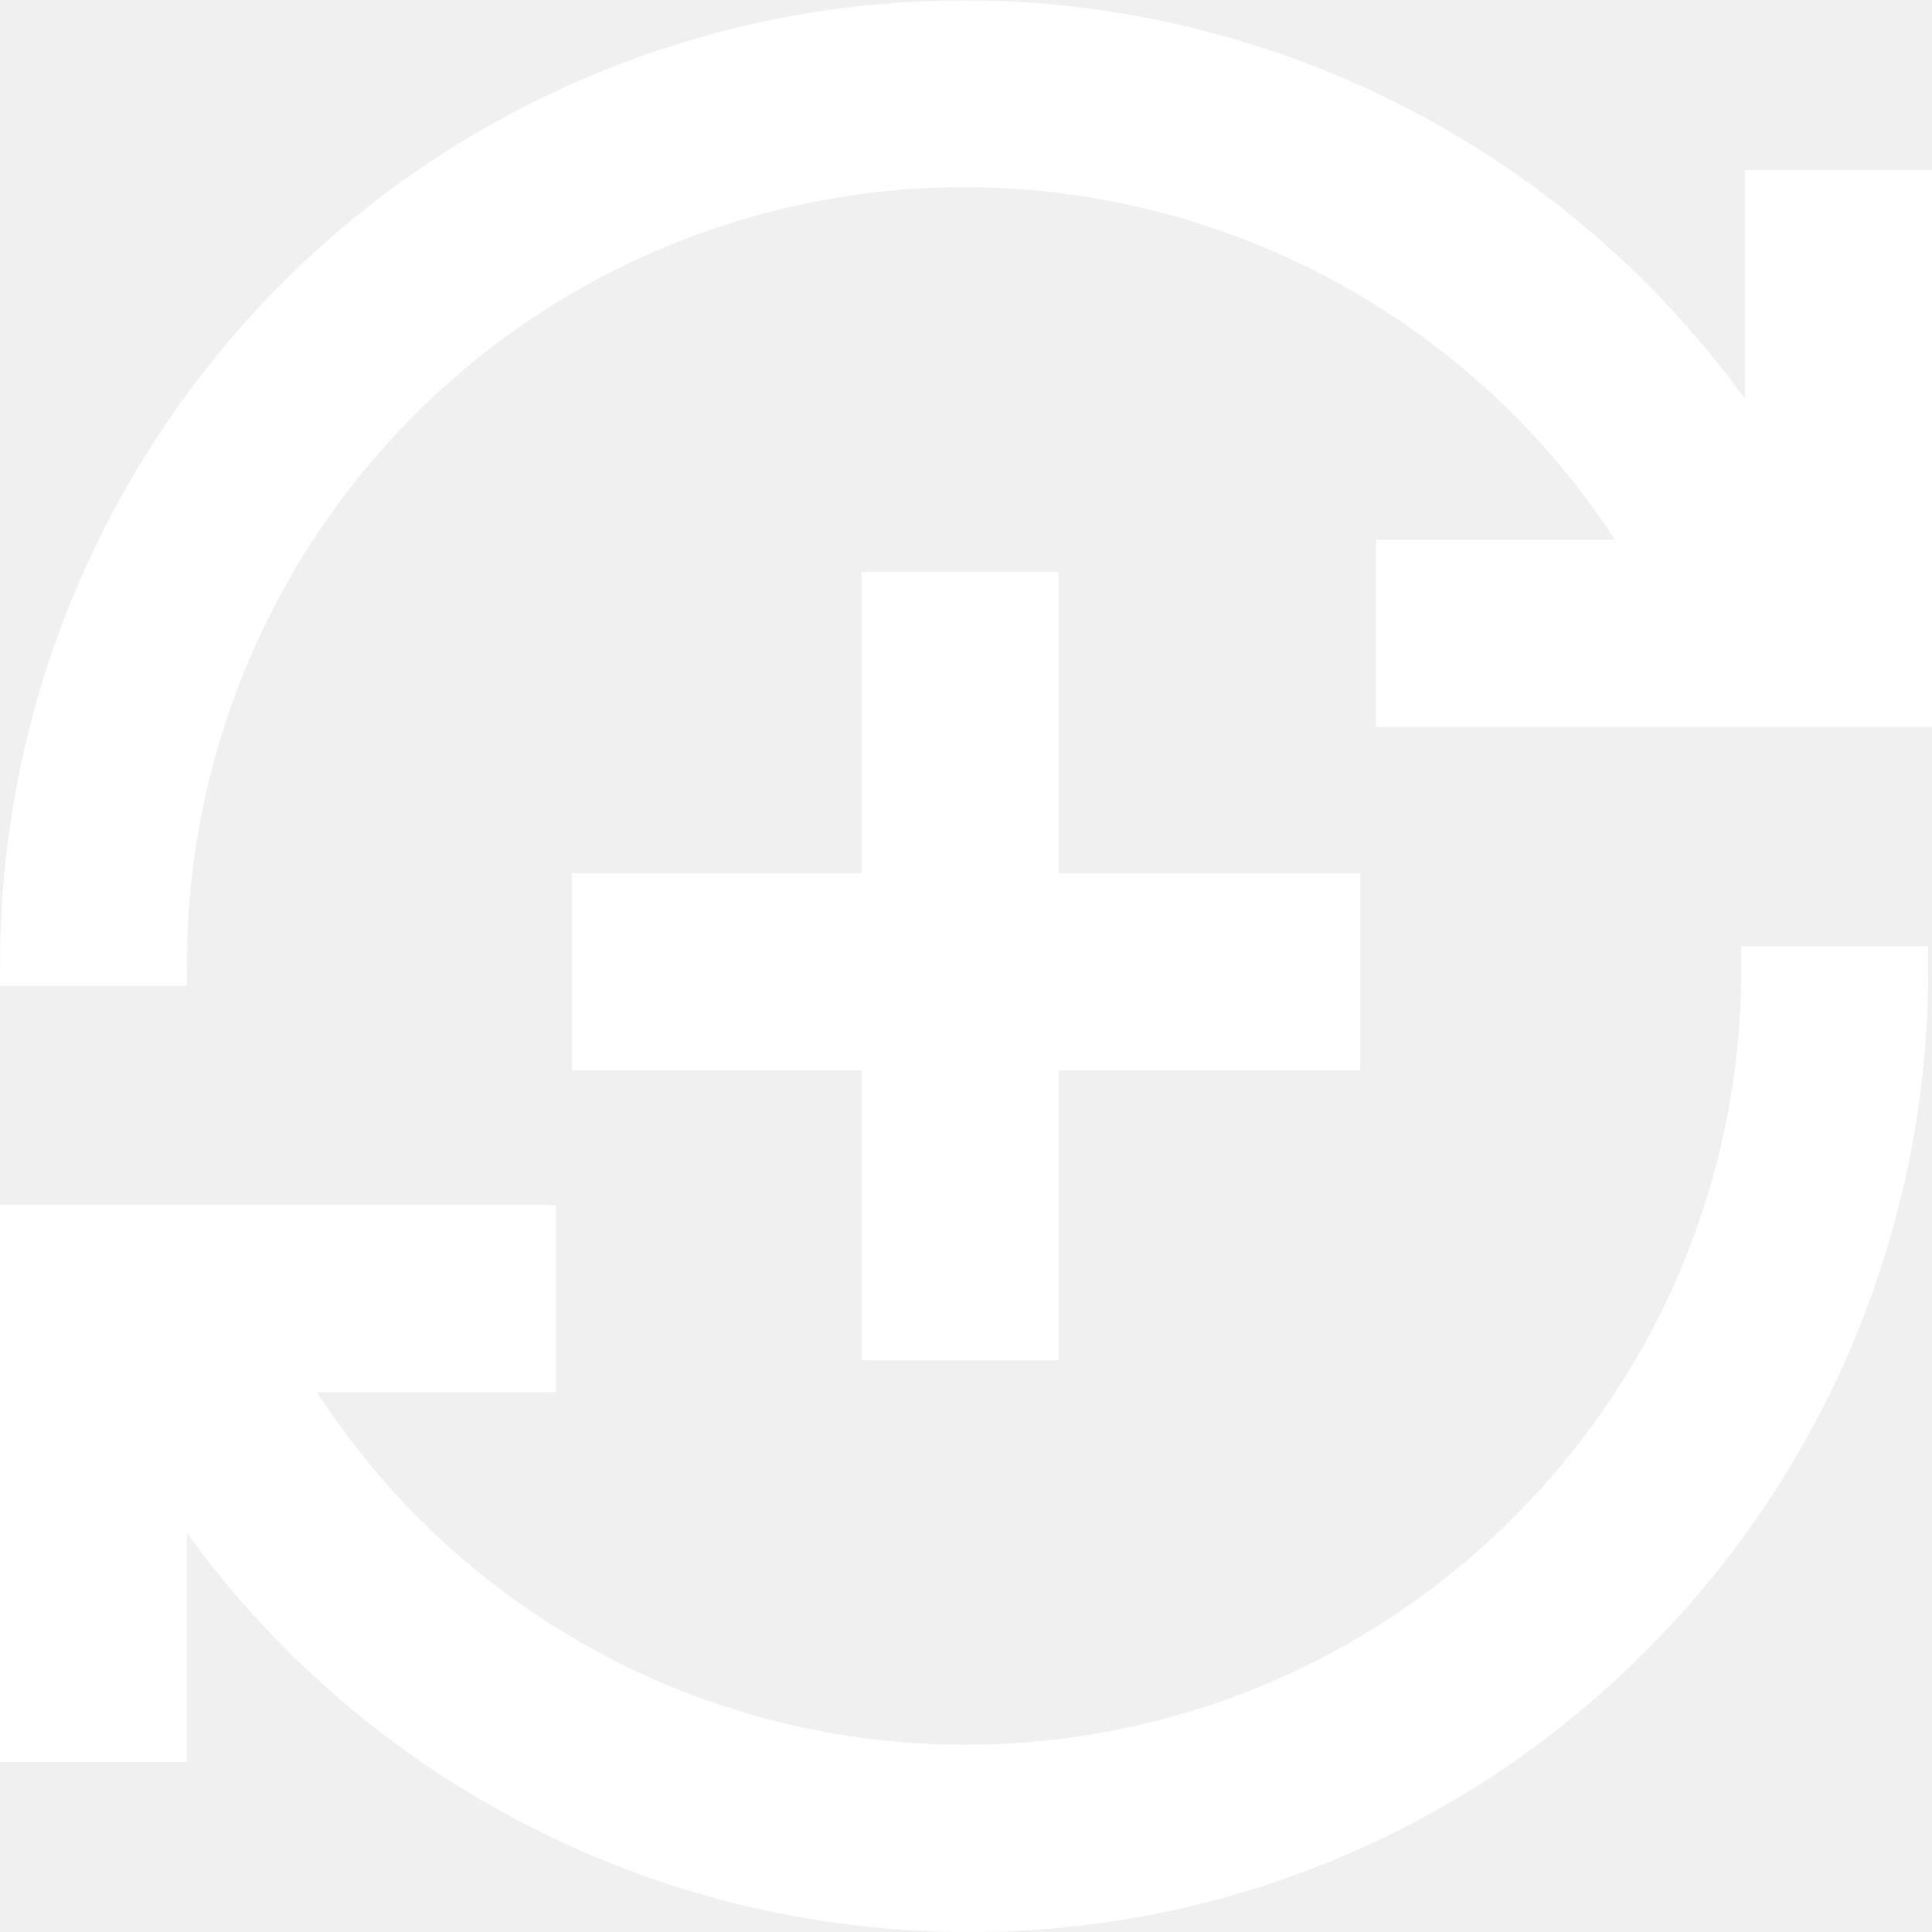
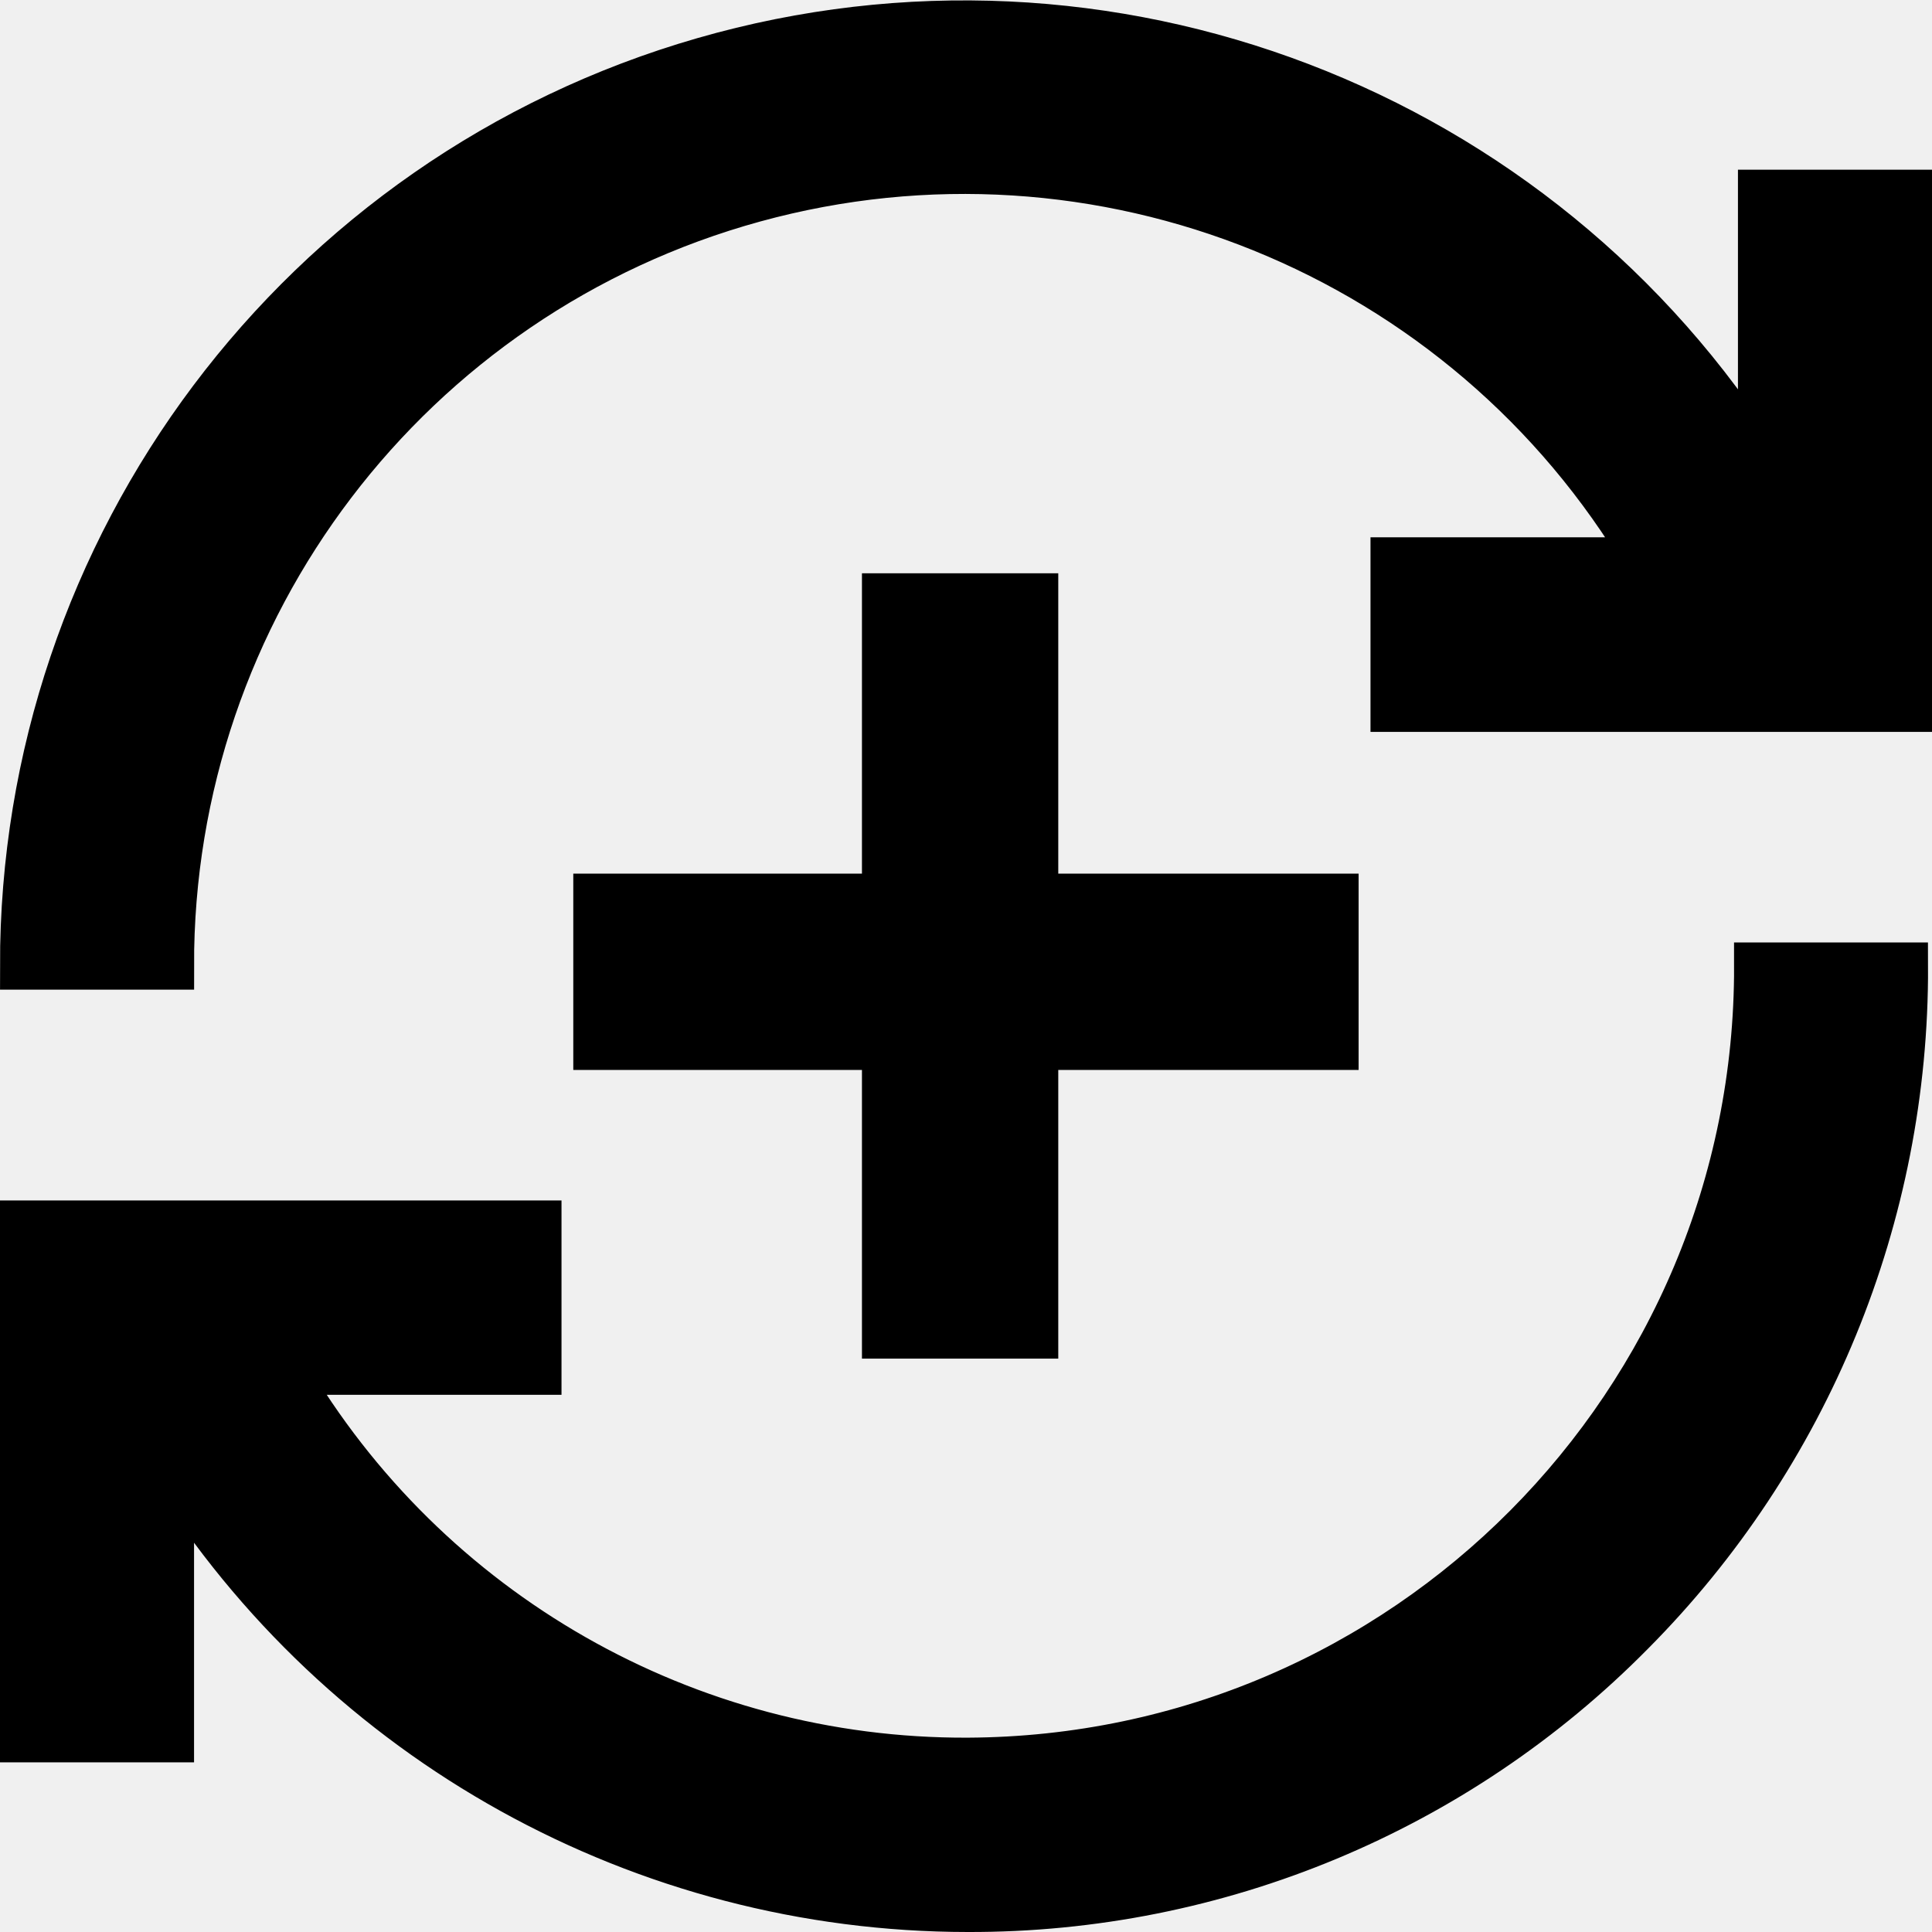
- <svg xmlns="http://www.w3.org/2000/svg" width="24.5" height="24.5" viewBox="0 0 24.5 24.5">
-   <g id="Group_605" data-name="Group 605" transform="translate(738.25 0.25)">
-     <g id="buy_1_" data-name="buy (1)" transform="translate(-738 0)">
+ <svg xmlns="http://www.w3.org/2000/svg" width="20.5" height="20.5" viewBox="0 0 20.5 20.5">
+   <g id="Group_605" data-name="Group 605" transform="translate(0.25 0.25)">
+     <g id="buy_1_" data-name="buy (1)">
      <g id="Group_606" data-name="Group 606">
        <g id="Group_605-2" data-name="Group 605">
-           <path id="Path_383" data-name="Path 383" d="M12.023,266.125a10.033,10.033,0,0,1-8.7-4.969H6.55v-1.875H0v6.563H1.871v-3.472A11.98,11.98,0,0,0,12.023,268a11.817,11.817,0,0,0,8.447-3.517A11.965,11.965,0,0,0,23.953,256H22.082A10.1,10.1,0,0,1,12.023,266.125Z" transform="translate(0 -244)" fill="#fff" stroke="#fff" stroke-width="0.5" />
-           <path id="Path_384" data-name="Path 384" d="M22.129,2.655V6.127A11.977,11.977,0,0,0,0,12.5H1.871A10.105,10.105,0,0,1,20.679,7.343H17.45V9.218H24V2.655Z" transform="translate(0 -0.499)" fill="#fff" stroke="#fff" stroke-width="0.5" />
+           <path id="Path_383" data-name="Path 383" d="M10.019,264.438A8.361,8.361,0,0,1,2.767,260.3H5.458v-1.562H0V264.2H1.559V261.31a9.984,9.984,0,0,0,8.46,4.69,9.847,9.847,0,0,0,7.039-2.931,9.971,9.971,0,0,0,2.9-7.069H18.4A8.419,8.419,0,0,1,10.019,264.438Z" transform="translate(0 -246)" fill="currentColor" stroke="currentColor" stroke-width="0.5" />
+           <path id="Path_384" data-name="Path 384" d="M18.441,2.3V5.189A9.981,9.981,0,0,0,0,10.5H1.559A8.421,8.421,0,0,1,17.233,6.2H14.542V7.765H20V2.3Z" transform="translate(0 -0.499)" fill="currentColor" stroke="currentColor" stroke-width="0.5" />
        </g>
      </g>
    </g>
-     <g id="Group_607" data-name="Group 607" transform="translate(1.27 1.294)">
-       <g id="Union_1" data-name="Union 1" transform="translate(-732.27 5.706)" fill="#fff">
-         <path d="M 5.926 9.75 L 3.926 9.75 L 3.926 6.324 L 3.926 6.074 L 3.676 6.074 L 0.25 6.074 L 0.25 4.074 L 3.676 4.074 L 3.926 4.074 L 3.926 3.824 L 3.926 0.25 L 5.926 0.25 L 5.926 3.824 L 5.926 4.074 L 6.176 4.074 L 9.75 4.074 L 9.75 6.074 L 6.176 6.074 L 5.926 6.074 L 5.926 6.324 L 5.926 9.75 Z" stroke="none" />
-         <path d="M 5.676 9.5 L 5.676 6.324 L 5.676 5.824 L 6.176 5.824 L 9.5 5.824 L 9.5 4.324 L 6.176 4.324 L 5.676 4.324 L 5.676 3.824 L 5.676 0.5 L 4.176 0.5 L 4.176 3.824 L 4.176 4.324 L 3.676 4.324 L 0.5 4.324 L 0.5 5.824 L 3.676 5.824 L 4.176 5.824 L 4.176 6.324 L 4.176 9.5 L 5.676 9.5 M 6.176 10 L 3.676 10 L 3.676 6.324 L 0 6.324 L 0 3.824 L 3.676 3.824 L 3.676 0 L 6.176 0 L 6.176 3.824 L 10 3.824 L 10 6.324 L 6.176 6.324 L 6.176 10 Z" stroke="none" fill="#fff" />
+     <g id="Group_607" data-name="Group 607" transform="translate(5.833 5.833)">
+       <g id="Union_1" data-name="Union 1" fill="currentColor">
+         <path d="M 4.896 8.083 L 3.313 8.083 L 3.313 5.27 L 3.313 5.02 L 3.063 5.02 L 0.25 5.02 L 0.25 3.437 L 3.063 3.437 L 3.313 3.437 L 3.313 3.187 L 3.313 0.25 L 4.896 0.25 L 4.896 3.187 L 4.896 3.437 L 5.146 3.437 L 8.083 3.437 L 8.083 5.02 L 5.146 5.02 L 4.896 5.02 L 4.896 5.27 L 4.896 8.083 Z" stroke="none" />
+         <path d="M 4.646 7.833 L 4.646 5.27 L 4.646 4.77 L 5.146 4.77 L 7.833 4.77 L 7.833 3.687 L 5.146 3.687 L 4.646 3.687 L 4.646 3.187 L 4.646 0.5 L 3.563 0.5 L 3.563 3.187 L 3.563 3.687 L 3.063 3.687 L 0.5 3.687 L 0.5 4.77 L 3.063 4.77 L 3.563 4.77 L 3.563 5.27 L 3.563 7.833 L 4.646 7.833 M 5.146 8.333 L 3.063 8.333 L 3.063 5.27 L -3.492279120109743e-06 5.27 L -3.492279120109743e-06 3.187 L 3.063 3.187 L 3.063 -3.492279120109743e-06 L 5.146 -3.492279120109743e-06 L 5.146 3.187 L 8.333 3.187 L 8.333 5.27 L 5.146 5.27 L 5.146 8.333 Z" stroke="none" fill="currentColor" />
      </g>
    </g>
  </g>
</svg>
